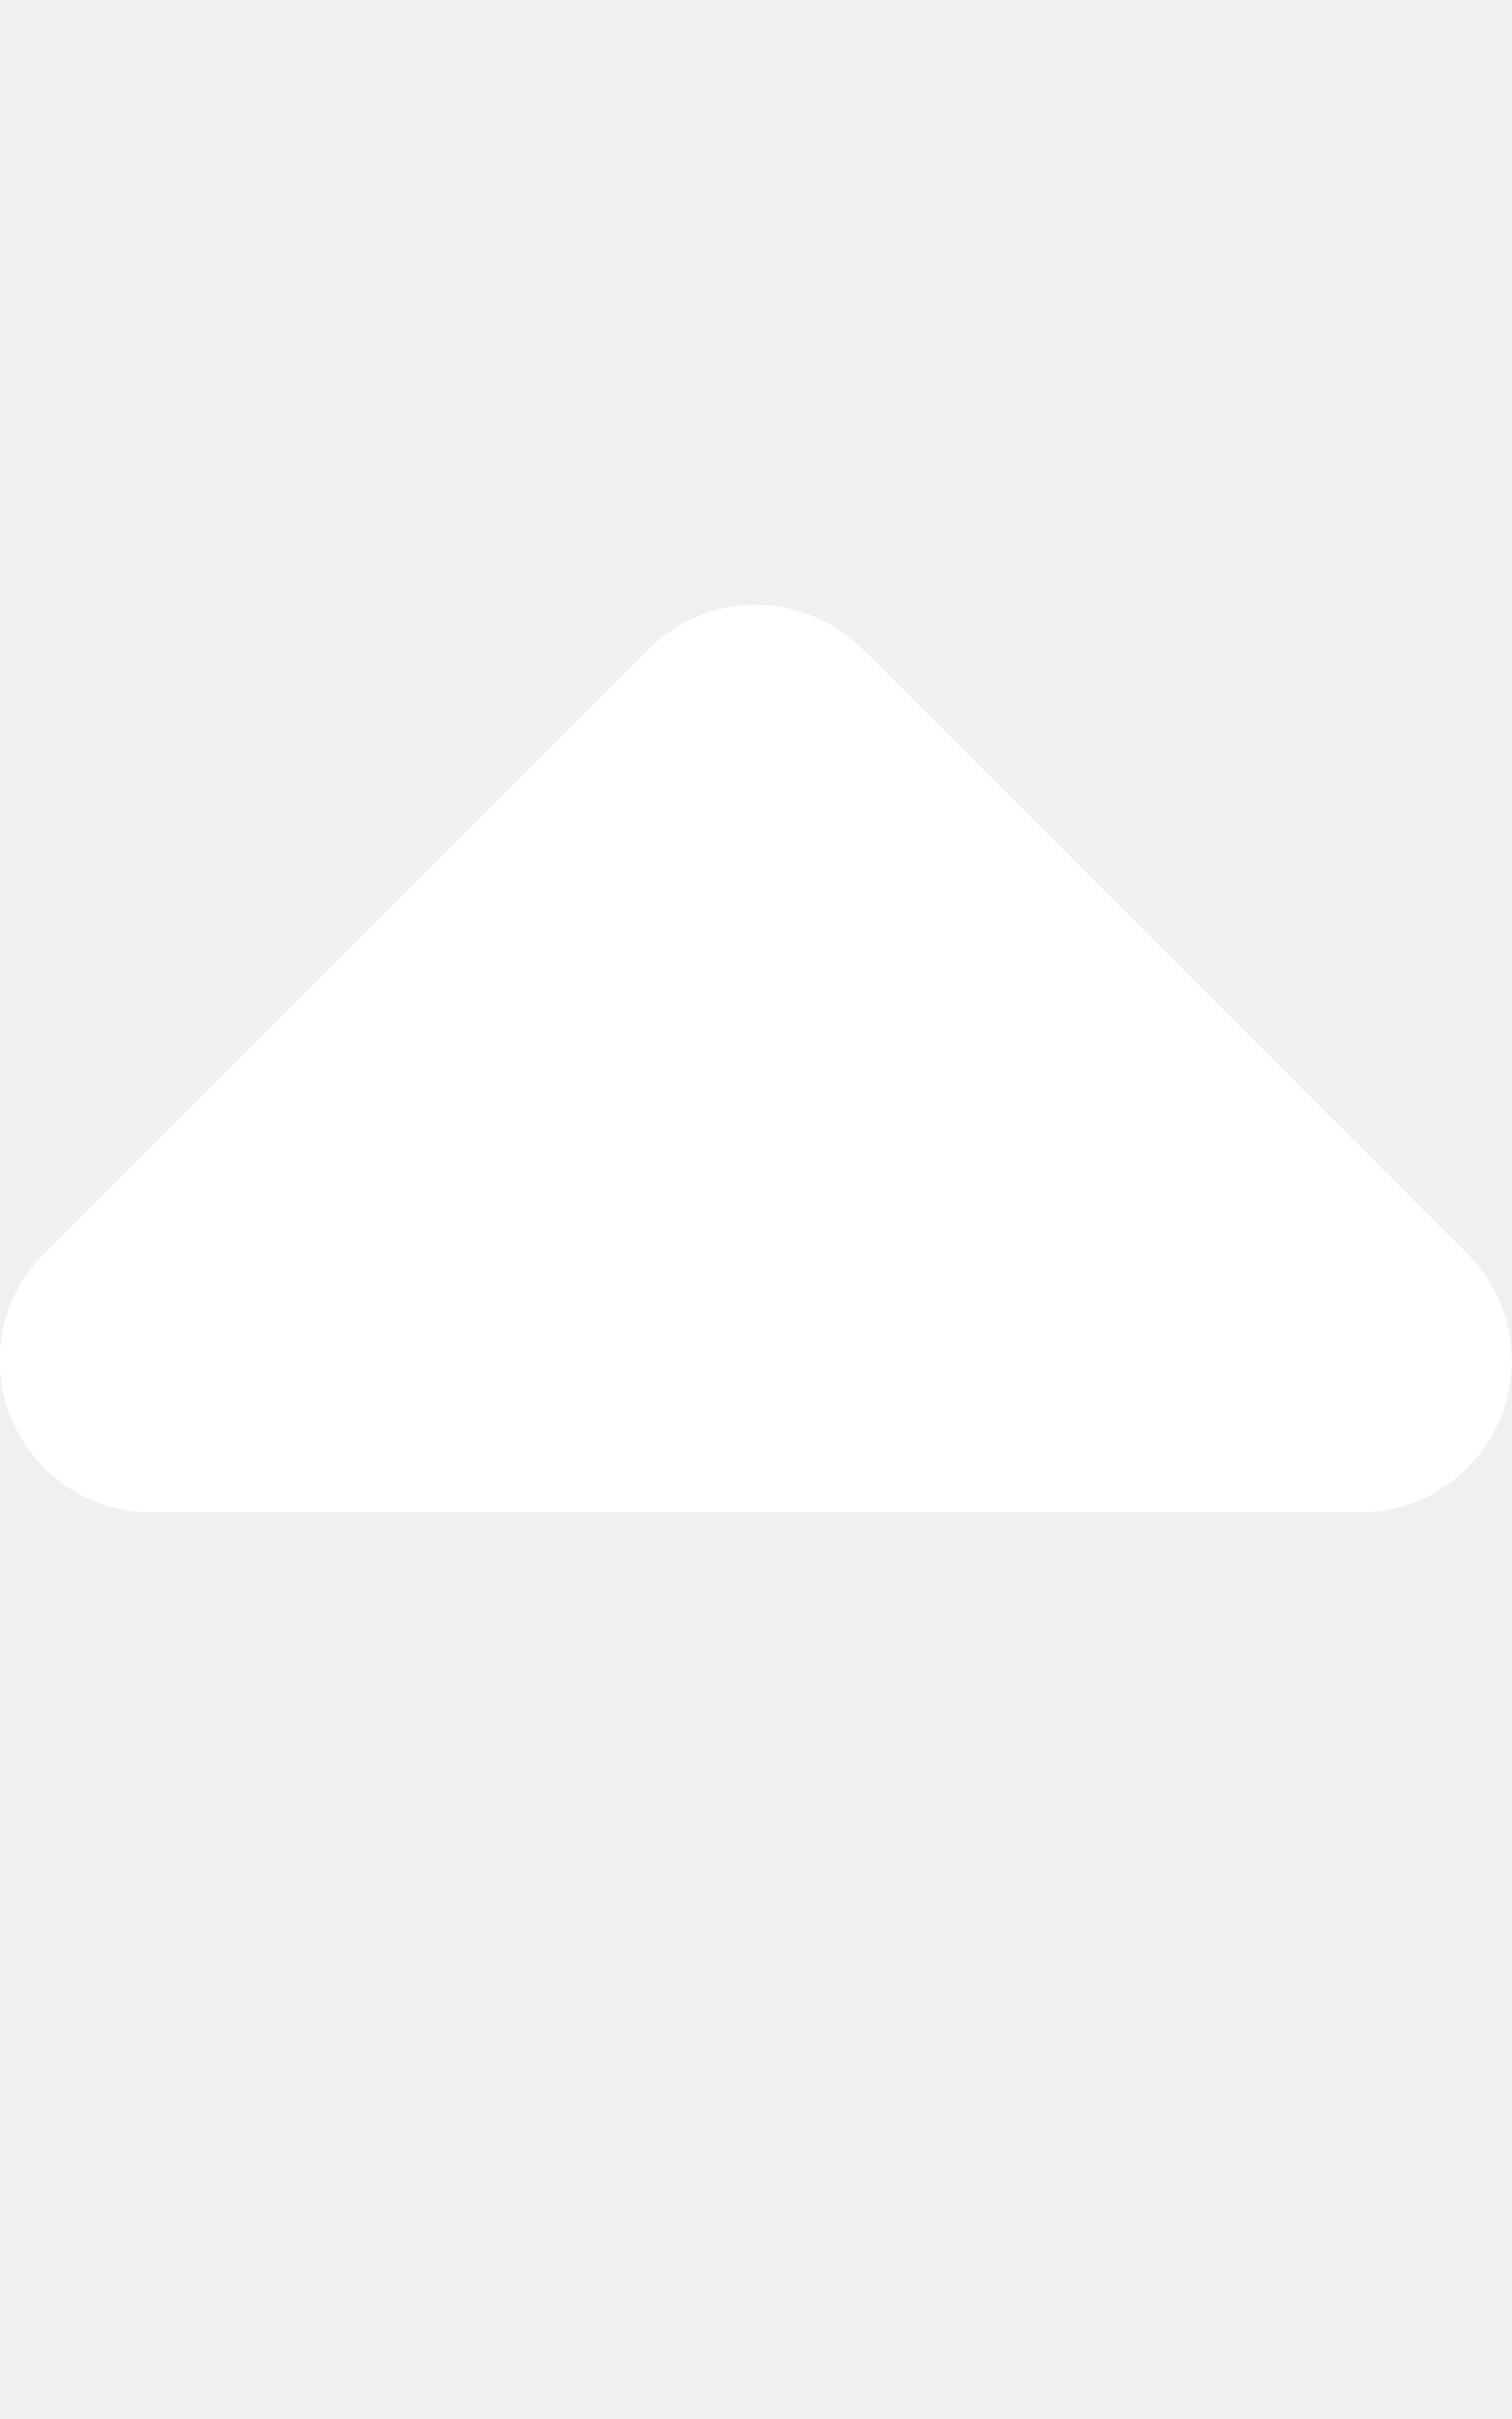
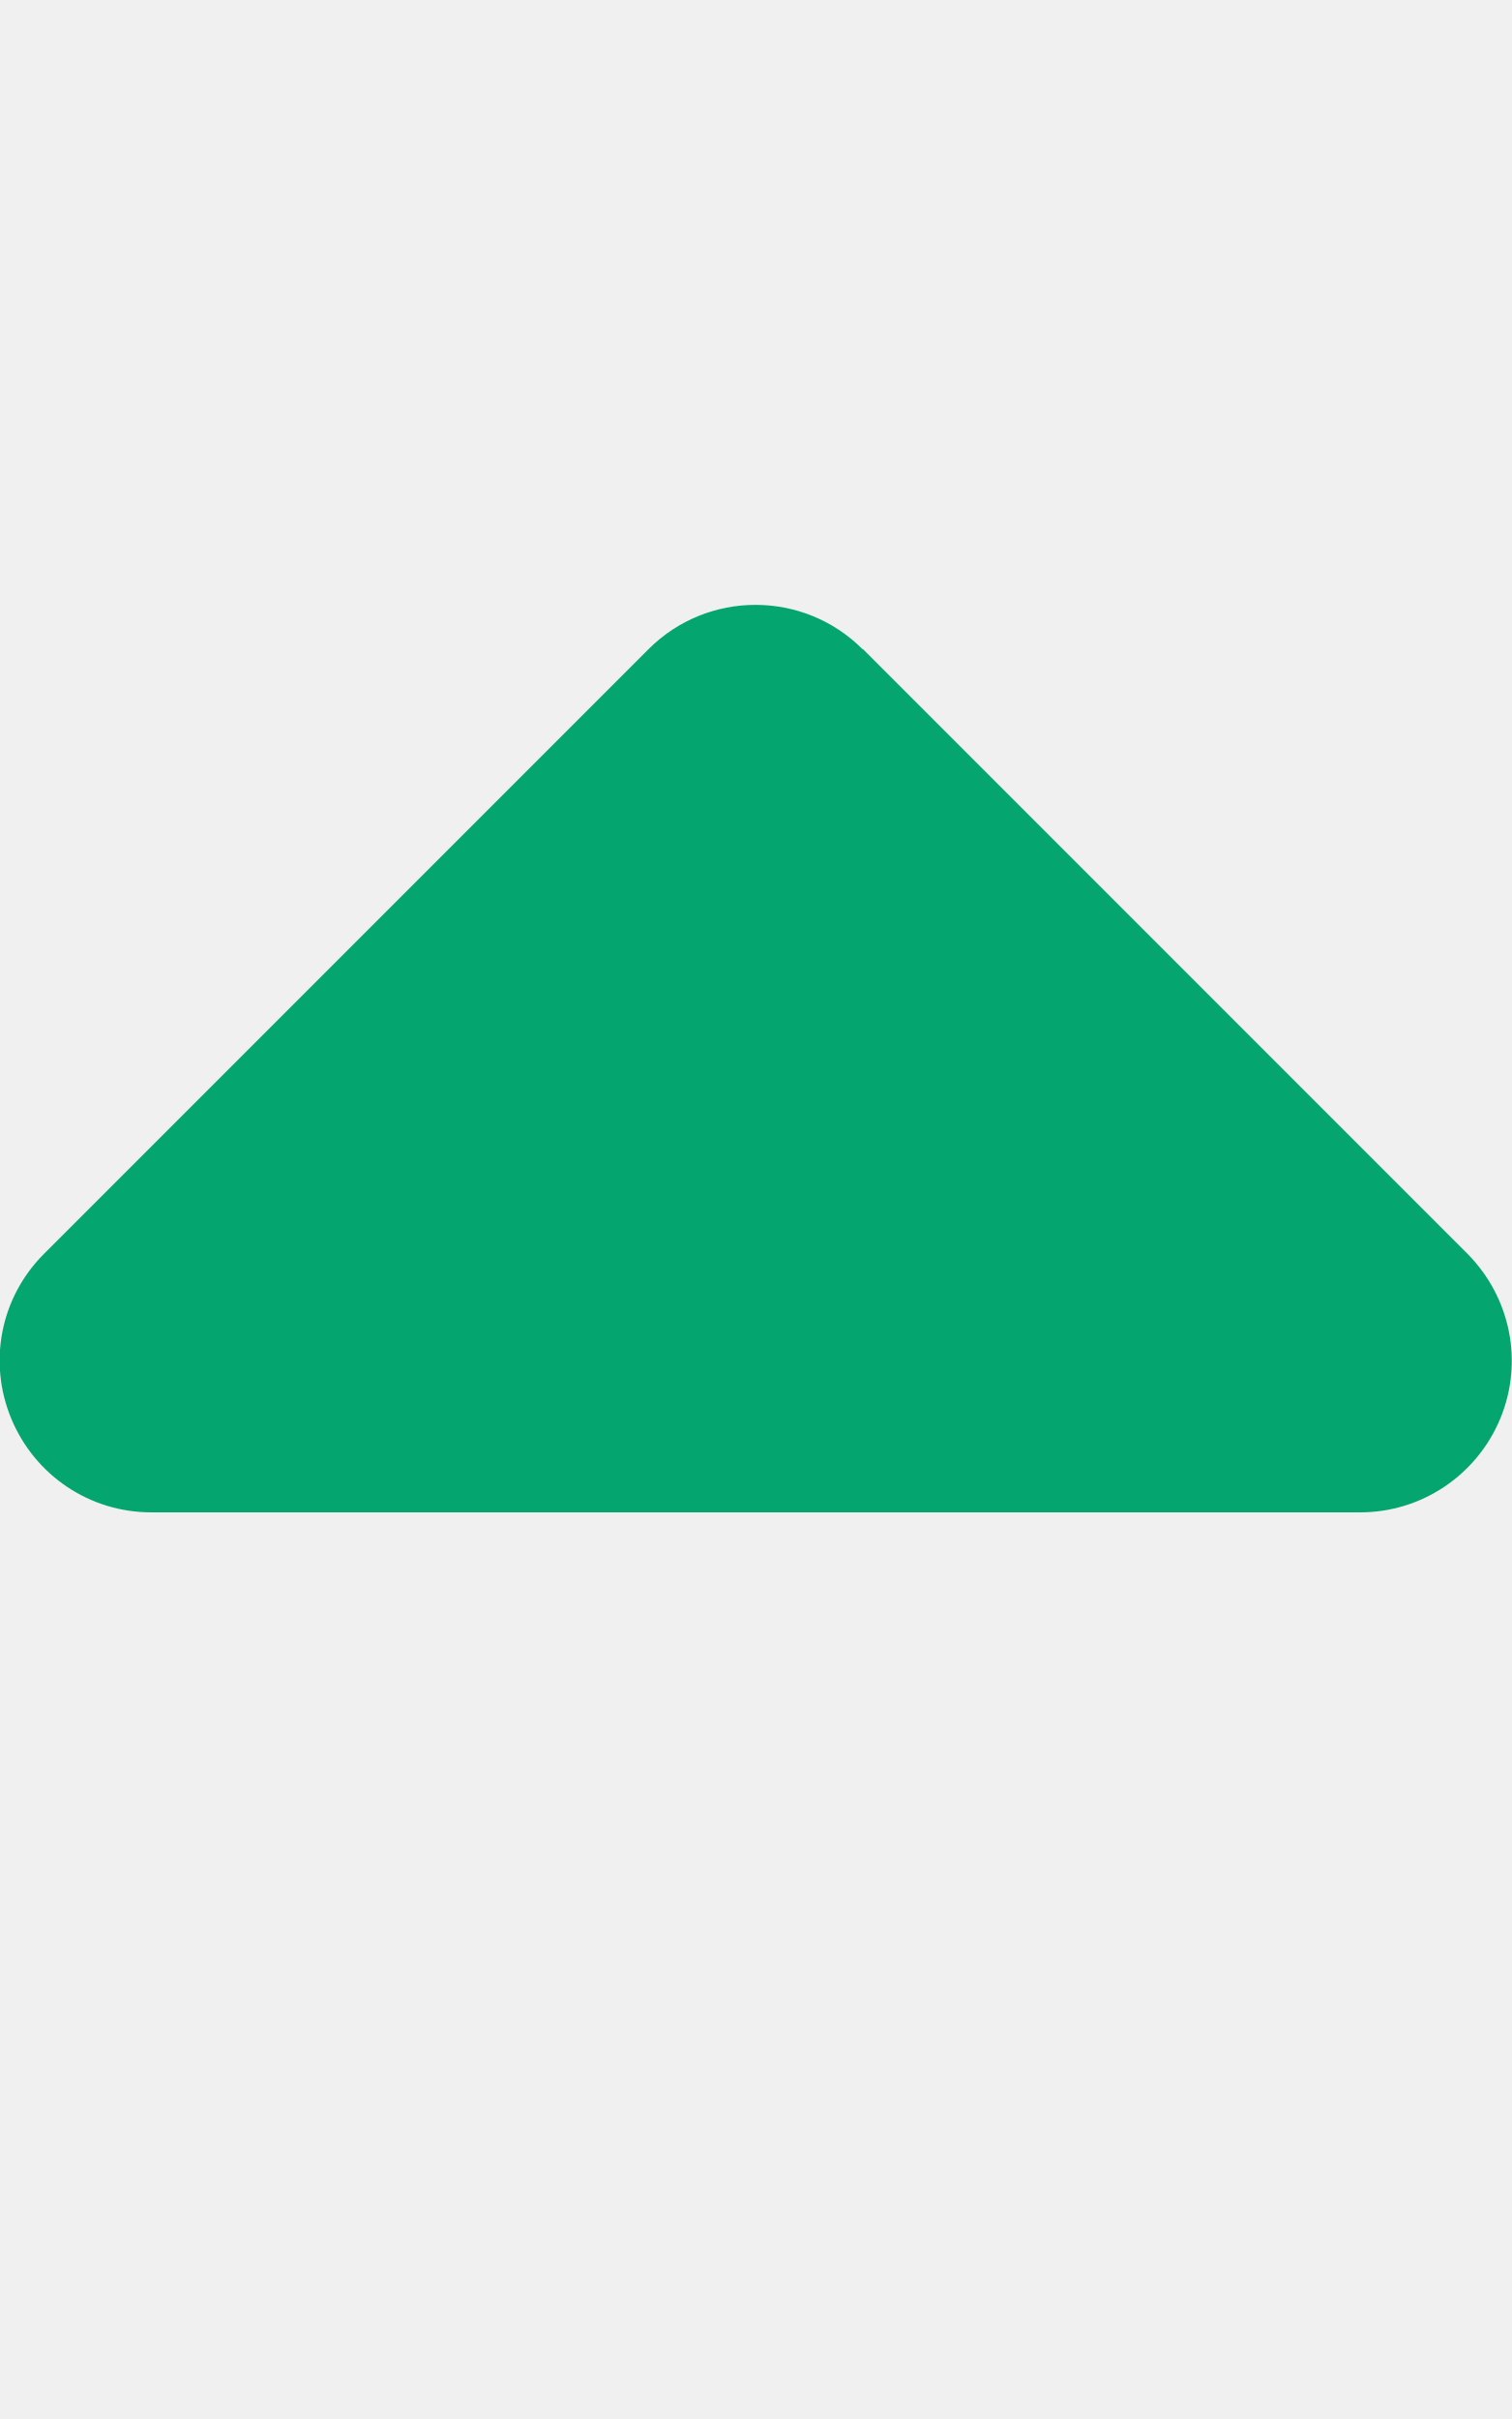
<svg xmlns="http://www.w3.org/2000/svg" height="1em" viewBox="0 0 320 512">
-   <style>svg{fill:#ffffff}</style>
+   <style>svg{fill:#05a56f}</style>
  <path d="M182.6 137.4c-12.5-12.5-32.8-12.5-45.3 0l-128 128c-9.2 9.2-11.9 22.9-6.9 34.9s16.6 19.8 29.6 19.8H288c12.9 0 24.6-7.8 29.6-19.8s2.2-25.7-6.9-34.9l-128-128z" />
</svg>
